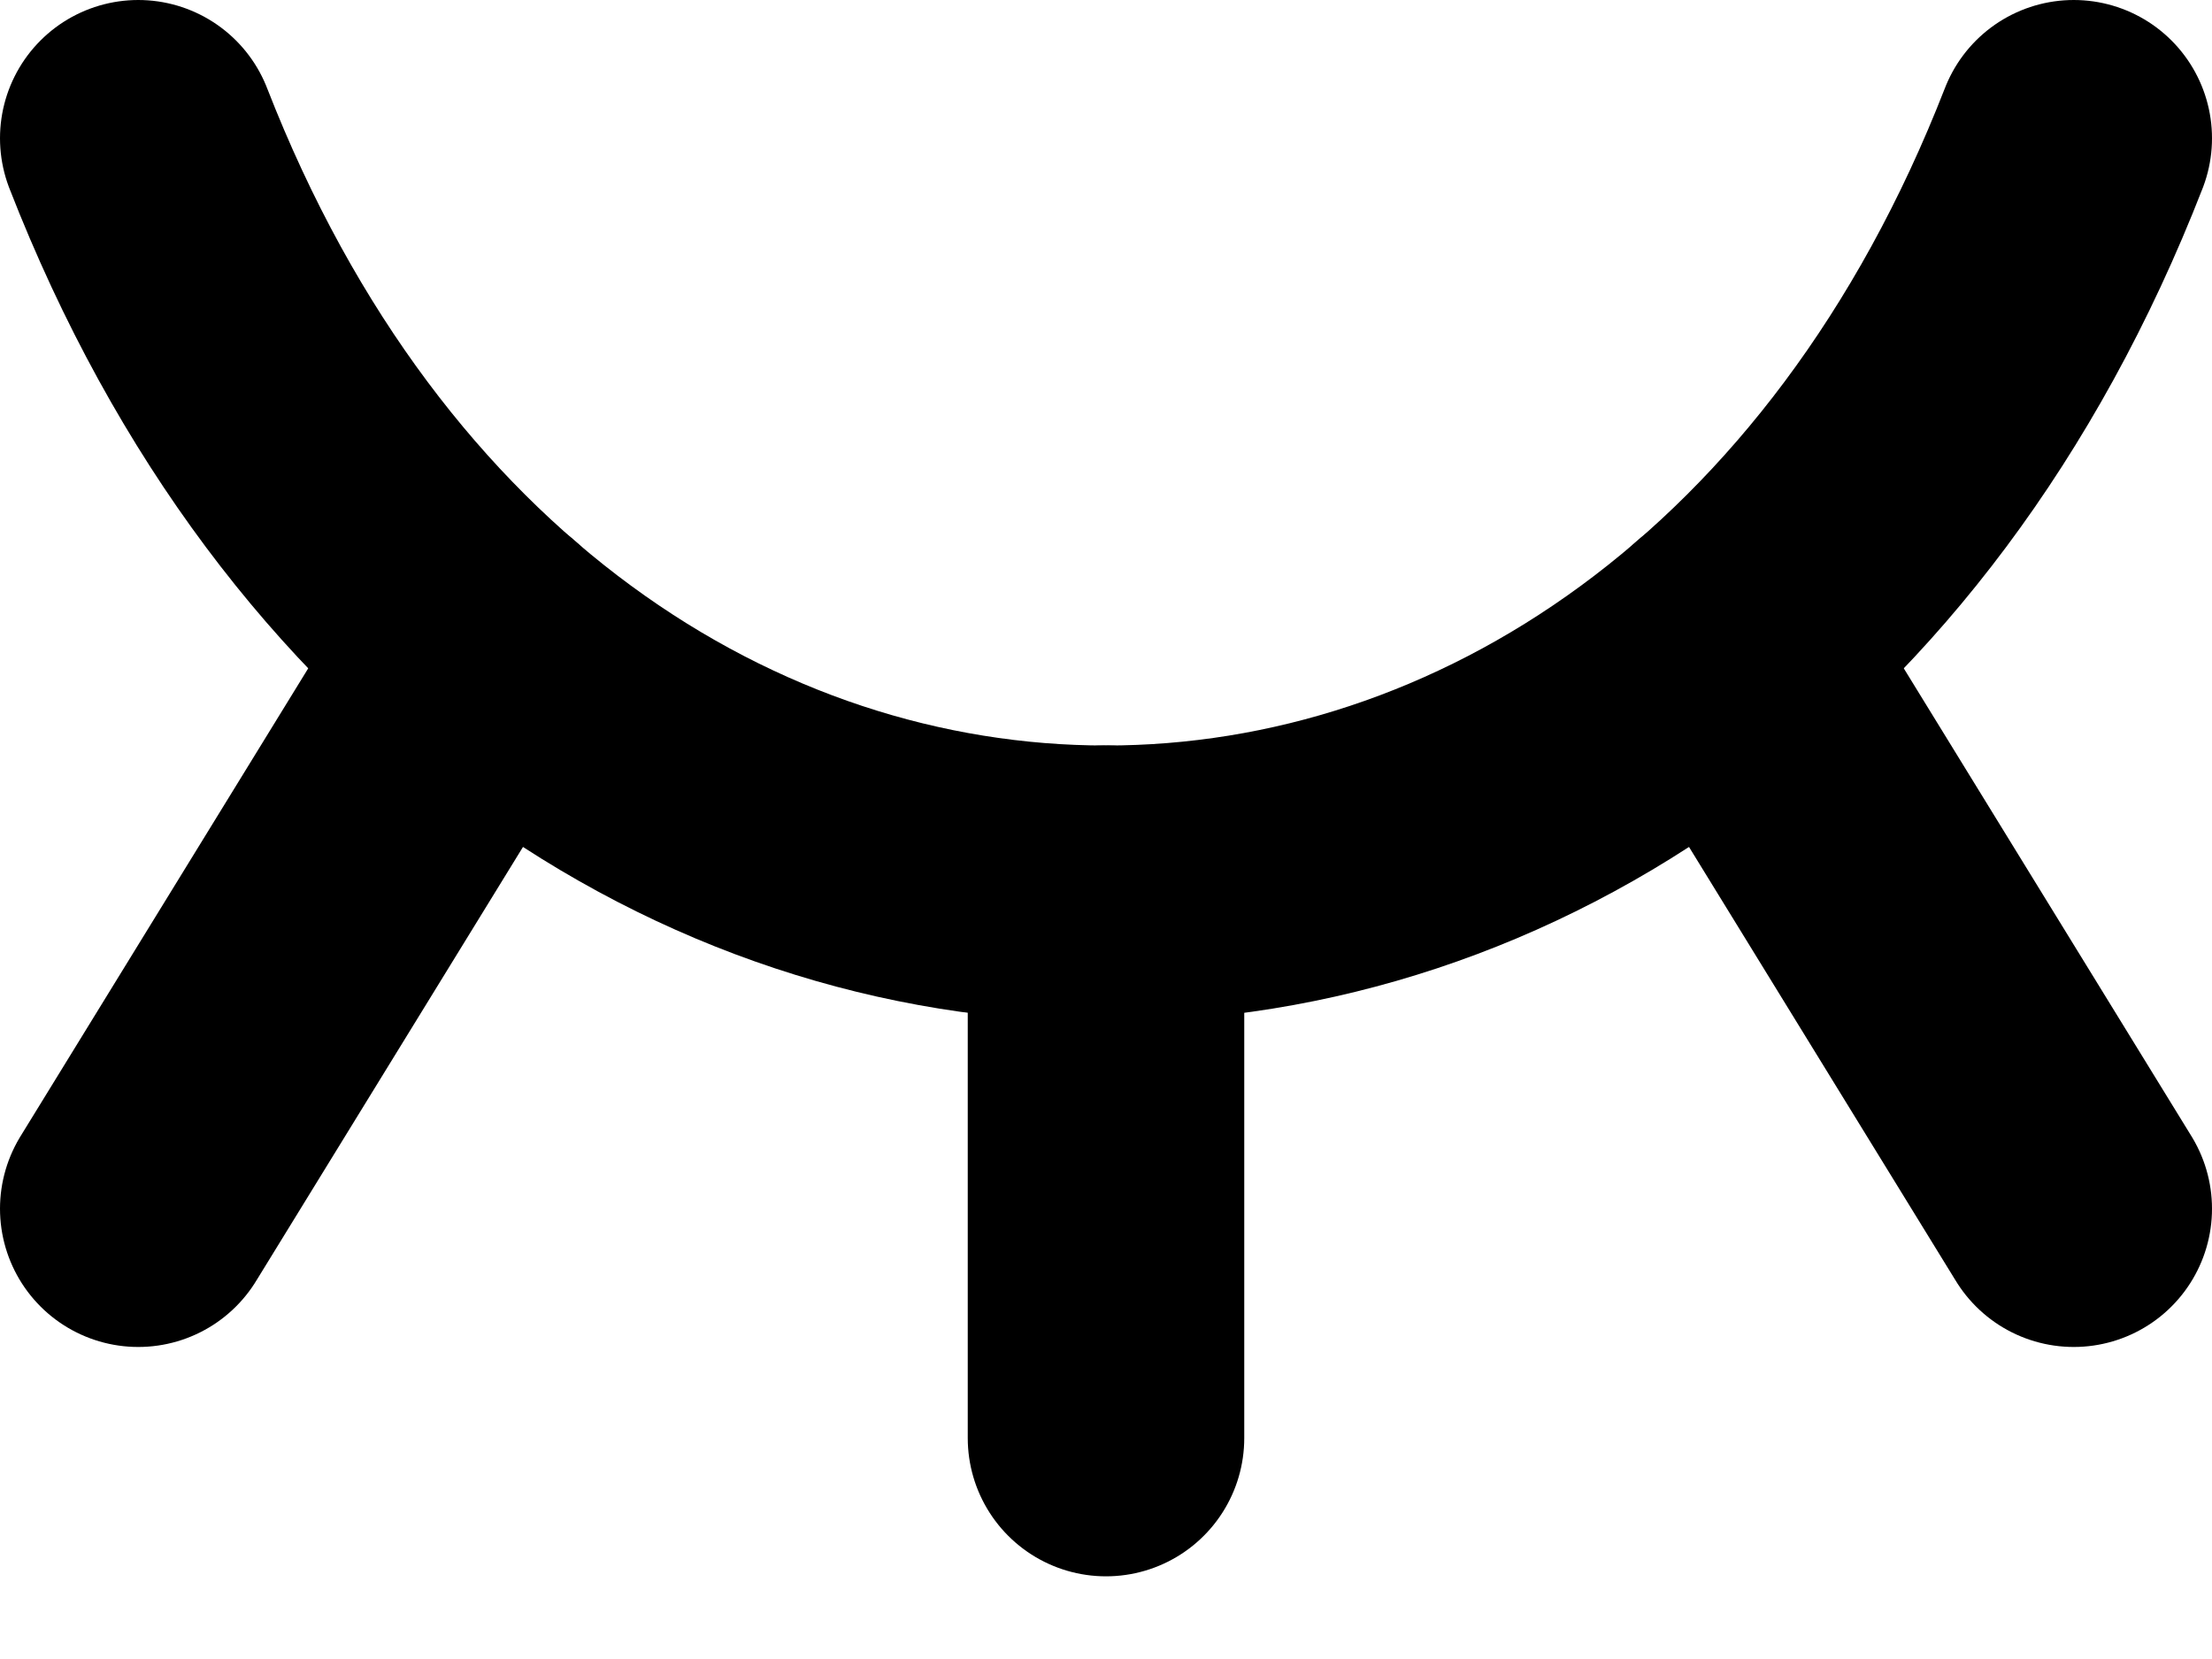
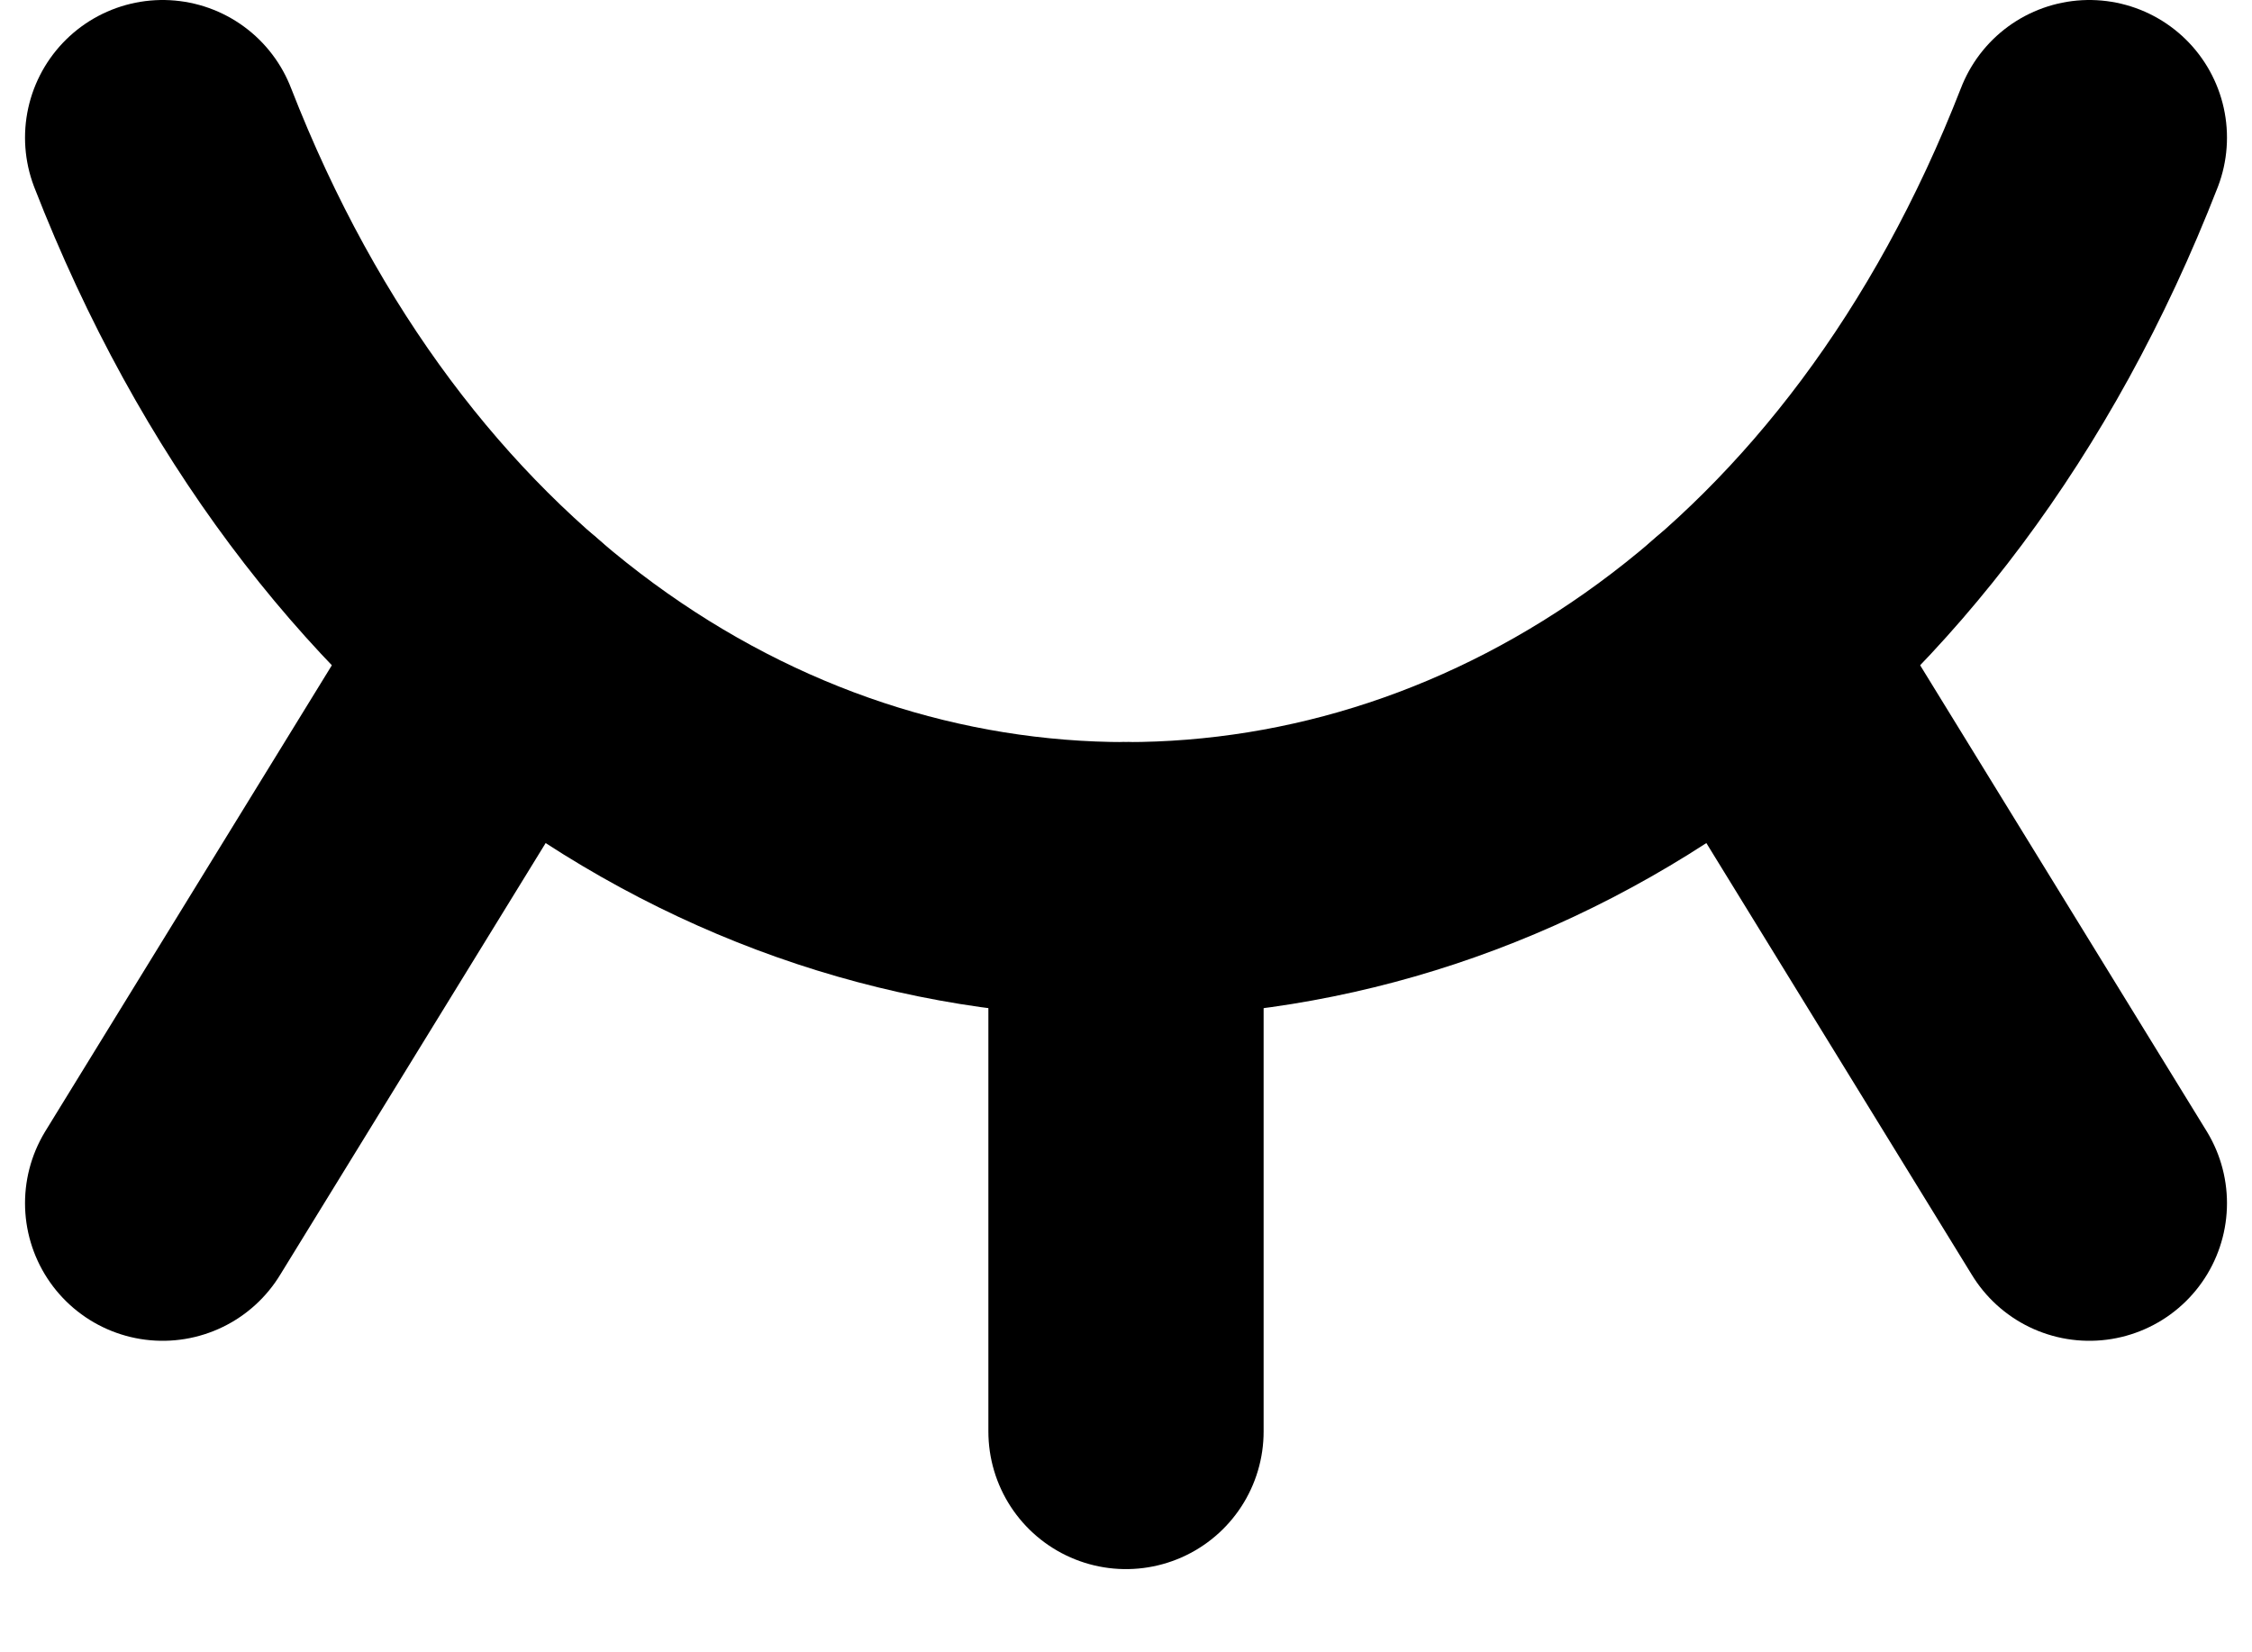
- <svg xmlns="http://www.w3.org/2000/svg" width="16" height="12" viewBox="0 0 16 12" fill="none">
+ <svg xmlns="http://www.w3.org/2000/svg" width="15" height="11" viewBox="0 0 16 12" fill="none">
  <g id="ð¦ icon &quot;eye close&quot;">
    <path id="Vector" d="M1 1C3.8 8.19 12.2 8.19 15 1" stroke="black" stroke-width="2" stroke-linecap="round" stroke-linejoin="round" />
    <path id="Vector_2" d="M12.495 4.669L15 8.743" stroke="black" stroke-width="2" stroke-linecap="round" stroke-linejoin="round" />
    <path id="Vector_3" d="M8 6.392V10.402" stroke="black" stroke-width="2" stroke-linecap="round" stroke-linejoin="round" />
    <path id="Vector_4" d="M3.505 4.669L1 8.743" stroke="black" stroke-width="2" stroke-linecap="round" stroke-linejoin="round" />
  </g>
</svg>
